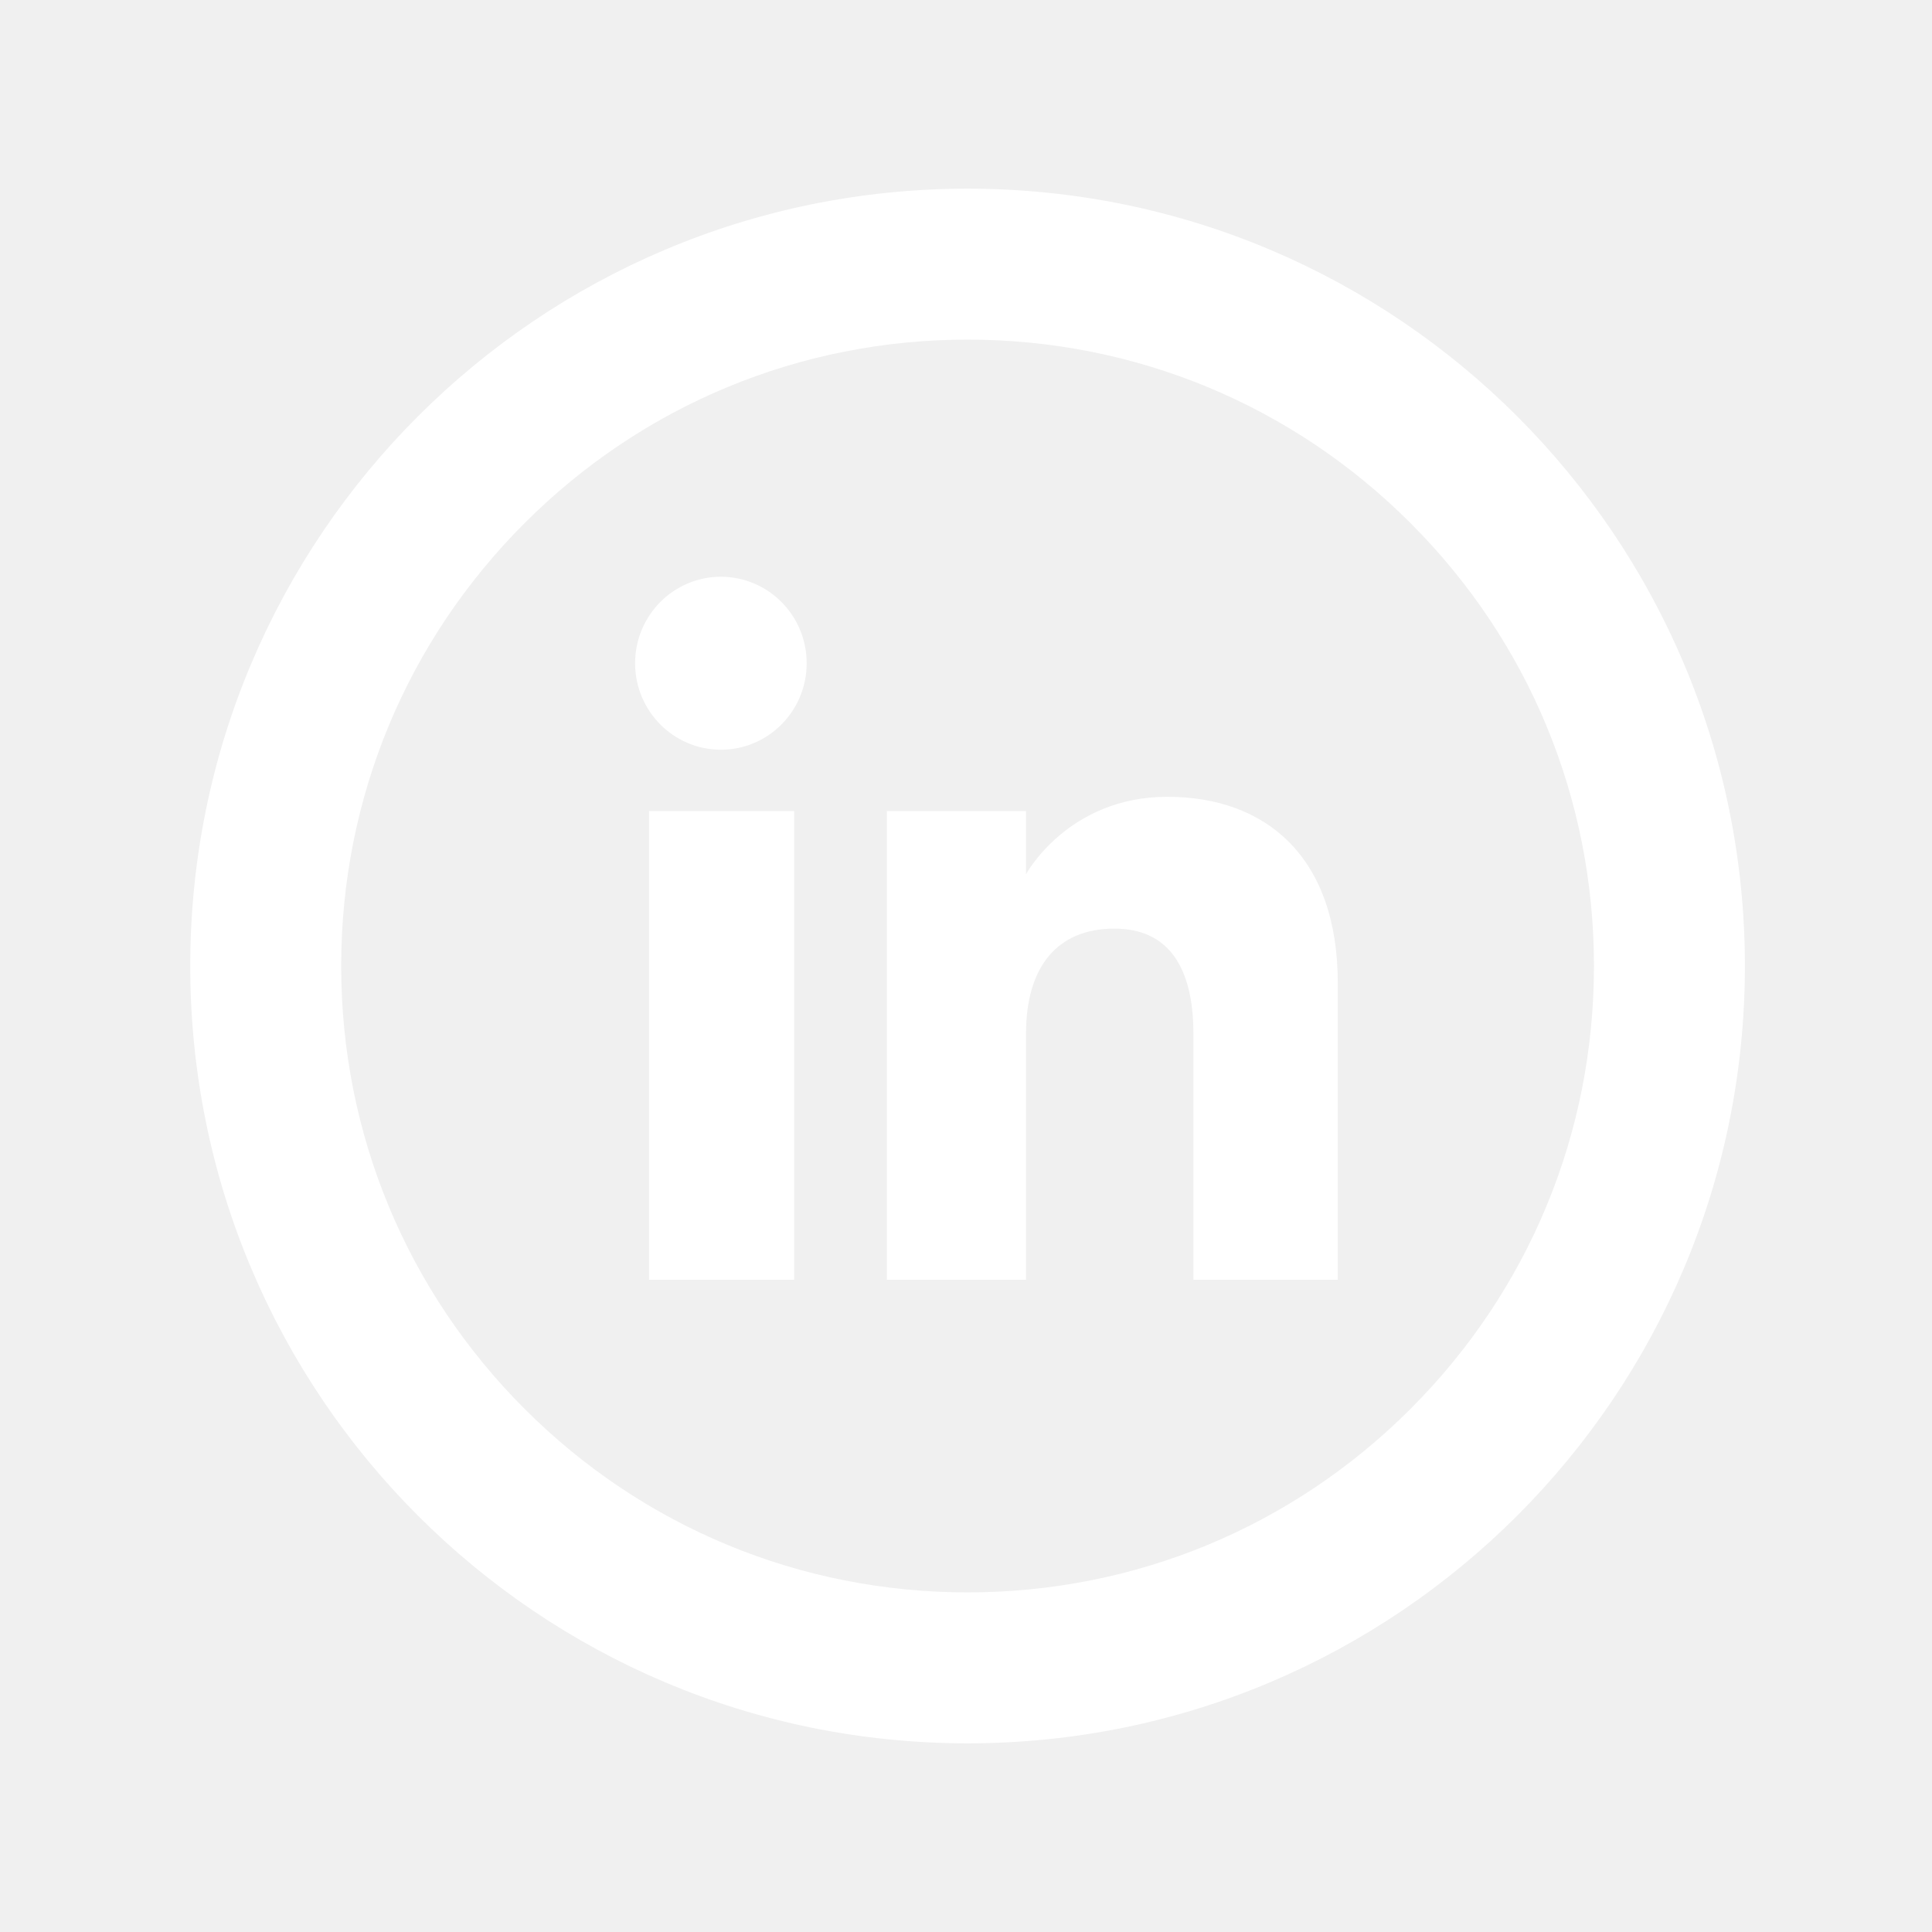
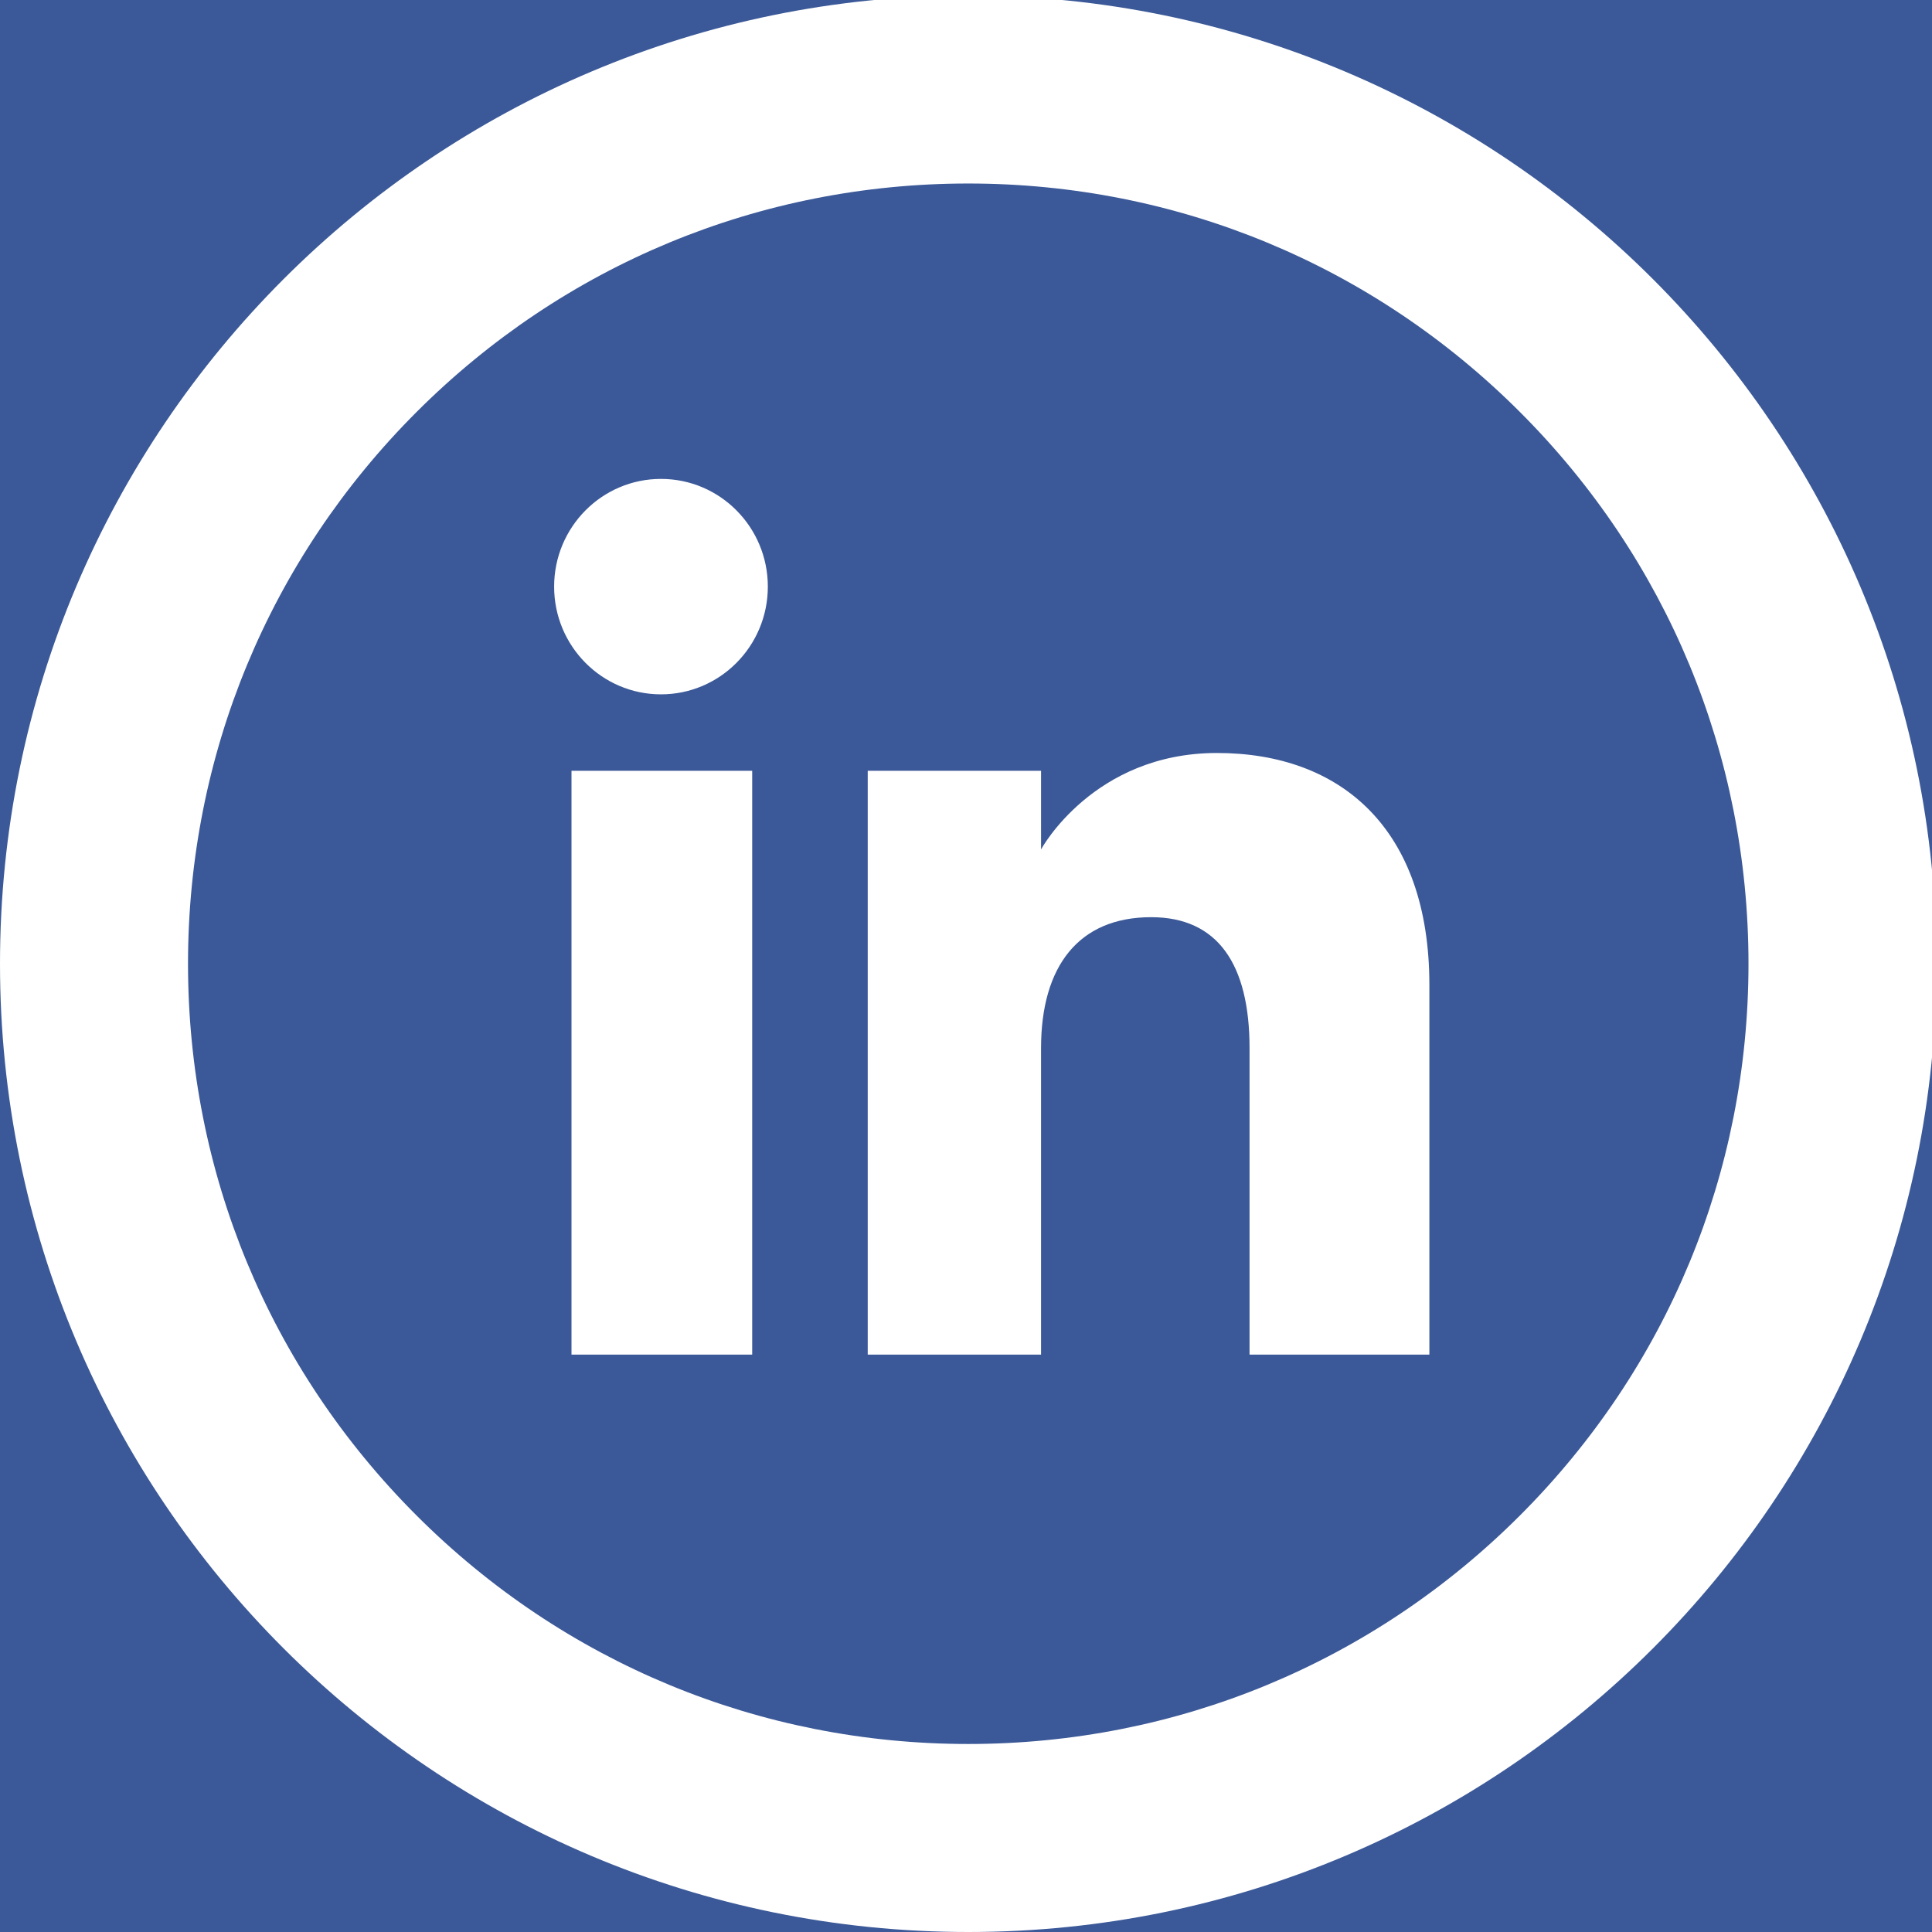
- <svg xmlns="http://www.w3.org/2000/svg" version="1.1" x="0px" y="0px" width="512px" height="512px" viewBox="0 0 512 512" enable-background="new 0 0 512 512" fill="white" xml:space="preserve">
-   <path id="linkedin-circle-outline-icon" d="M256.417,90c44.34,0,86.026,17.267,117.38,48.62c31.354,31.354,48.62,73.04,48.62,117.38   c0,44.34-17.267,86.026-48.62,117.38c-31.354,31.353-73.04,48.62-117.38,48.62s-86.026-17.268-117.38-48.62   c-31.354-31.354-48.62-73.04-48.62-117.38c0-44.34,17.267-86.026,48.62-117.38C170.391,107.267,212.077,90,256.417,90 M256.417,50   c-113.771,0-206,92.229-206,206s92.229,206,206,206s206-92.229,206-206S370.188,50,256.417,50L256.417,50z M213.777,175.765   c0,12.657-10.179,22.918-22.733,22.918c-12.556,0-22.734-10.261-22.734-22.918c0-12.658,10.179-22.918,22.734-22.918   C203.599,152.847,213.777,163.107,213.777,175.765z M210.449,214.949h-38.443v124.205h38.443V214.949z M271.904,214.949h-36.873   v124.205h36.873c0,0,0-46.069,0-65.198c0-17.467,8.04-27.863,23.428-27.863c14.14,0,20.932,9.982,20.932,27.863   c0,17.882,0,65.198,0,65.198h38.259c0,0,0-45.376,0-78.646c0-33.268-18.853-49.349-45.19-49.349s-37.428,20.517-37.428,20.517   V214.949z" />
+ <svg xmlns="http://www.w3.org/2000/svg" version="1.1" x="0px" y="0px" width="429" height="429" viewBox="0 0 429 429" enable-background="new 0 0 512 512" xml:space="preserve" id="svg2" style="fill:#ffffff">
+   <defs id="defs7" />
+   <g id="layer1" transform="translate(0,-83)">
+     <rect style="fill:#3b5998;fill-opacity:1;fill-rule:evenodd;stroke:#000000;stroke-width:0.837px;stroke-linecap:butt;stroke-linejoin:miter;stroke-opacity:1" id="rect3346" width="433.765" height="432.231" x="-1.582" y="82.418" />
+   </g>
+   <path id="linkedin-circle-outline-icon" d="m 215,40.748 c 46.277,0 89.784,18.021 122.508,50.744 32.724,32.724 50.744,76.231 50.744,122.508 0,46.277 -18.021,89.784 -50.744,122.508 C 304.784,369.231 261.277,387.252 215,387.252 168.723,387.252 125.216,369.23 92.492,336.508 59.768,303.784 41.748,260.277 41.748,214 c 0,-46.277 18.021,-89.784 50.744,-122.508 C 125.216,58.769 168.723,40.748 215,40.748 M 215,-1 C 96.258,-1 0,95.258 0,214 0,332.742 96.258,429 215,429 333.742,429 430,332.742 430,214 430,95.258 333.742,-1 215,-1 l 0,0 z m -44.503,131.26 c 0,13.21 -10.624,23.919 -23.726,23.919 -13.105,0 -23.727,-10.709 -23.727,-23.919 0,-13.211 10.624,-23.919 23.727,-23.919 13.104,0 23.726,10.708 23.726,23.919 z m -3.473,40.896 -40.123,0 0,129.631 40.123,0 0,-129.631 z m 64.14,0 -38.484,0 0,129.631 38.484,0 c 0,0 0,-48.082 0,-68.046 0,-18.23 8.391,-29.08 24.452,-29.08 14.758,0 21.846,10.418 21.846,29.08 0,18.663 0,68.046 0,68.046 l 39.931,0 c 0,0 0,-47.358 0,-82.082 0,-34.721 -19.677,-51.505 -47.164,-51.505 -27.488,0 -39.063,21.413 -39.063,21.413 l 0,-17.458 z" />
</svg>
